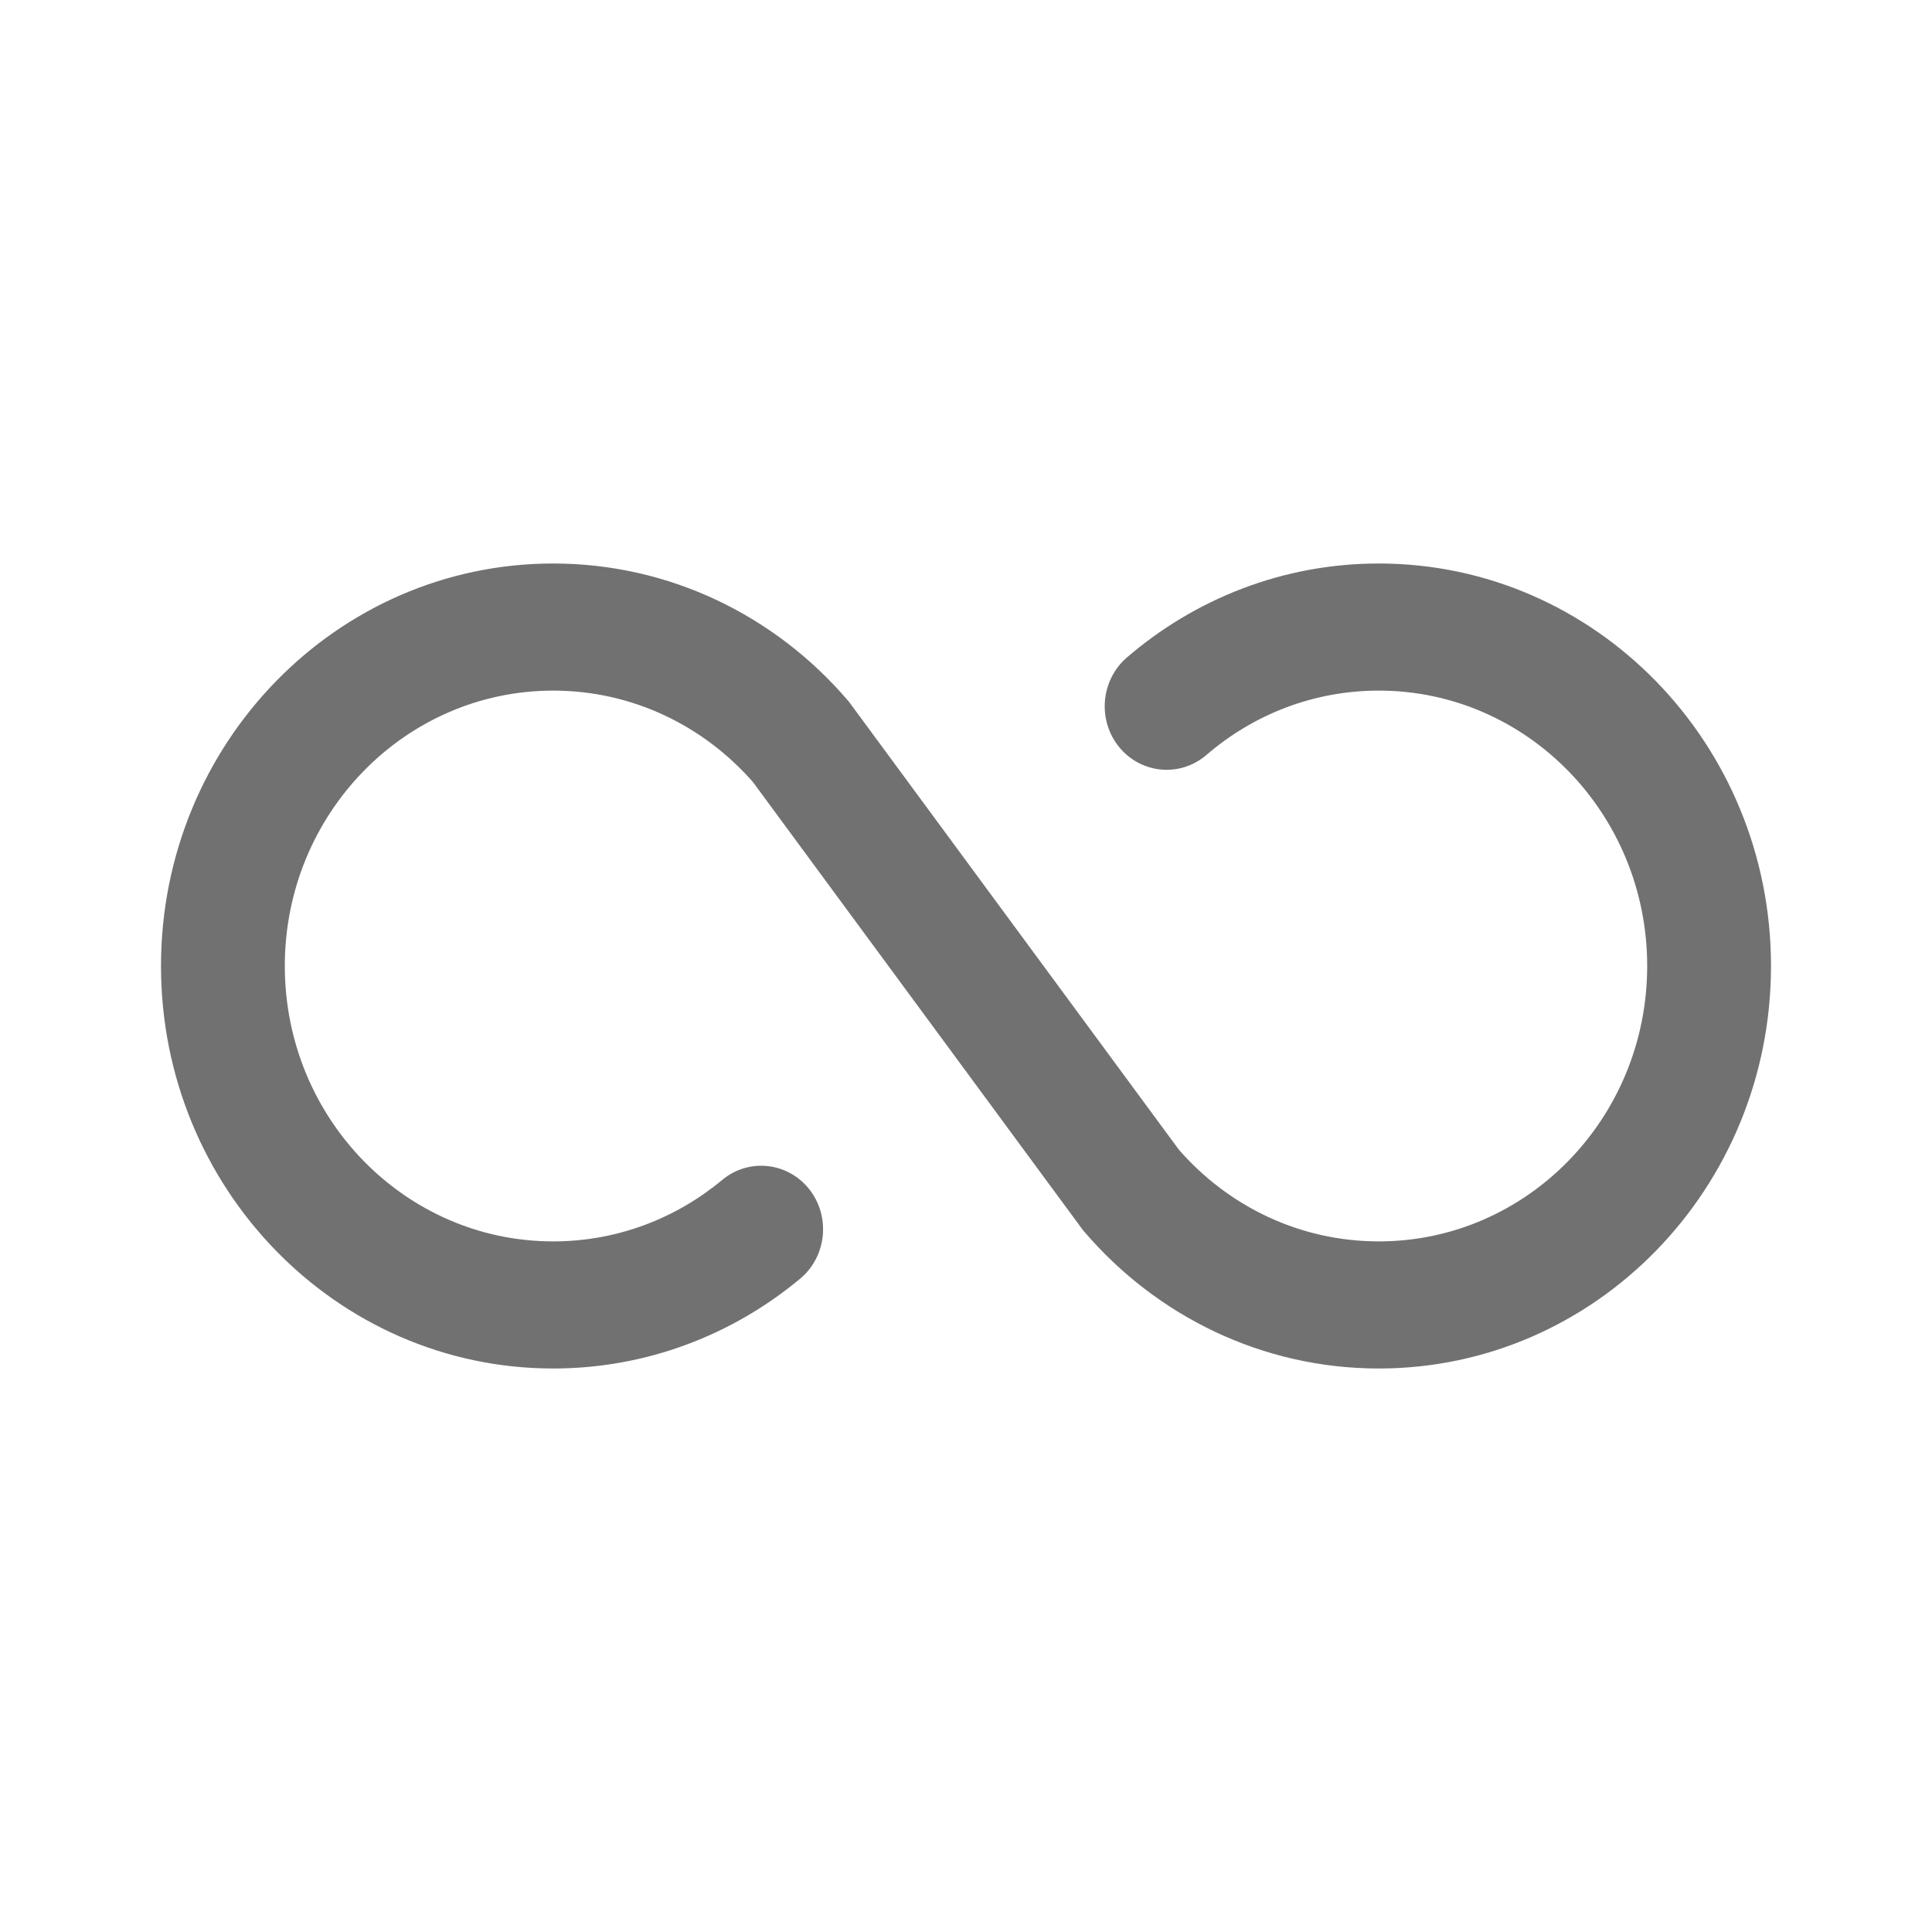
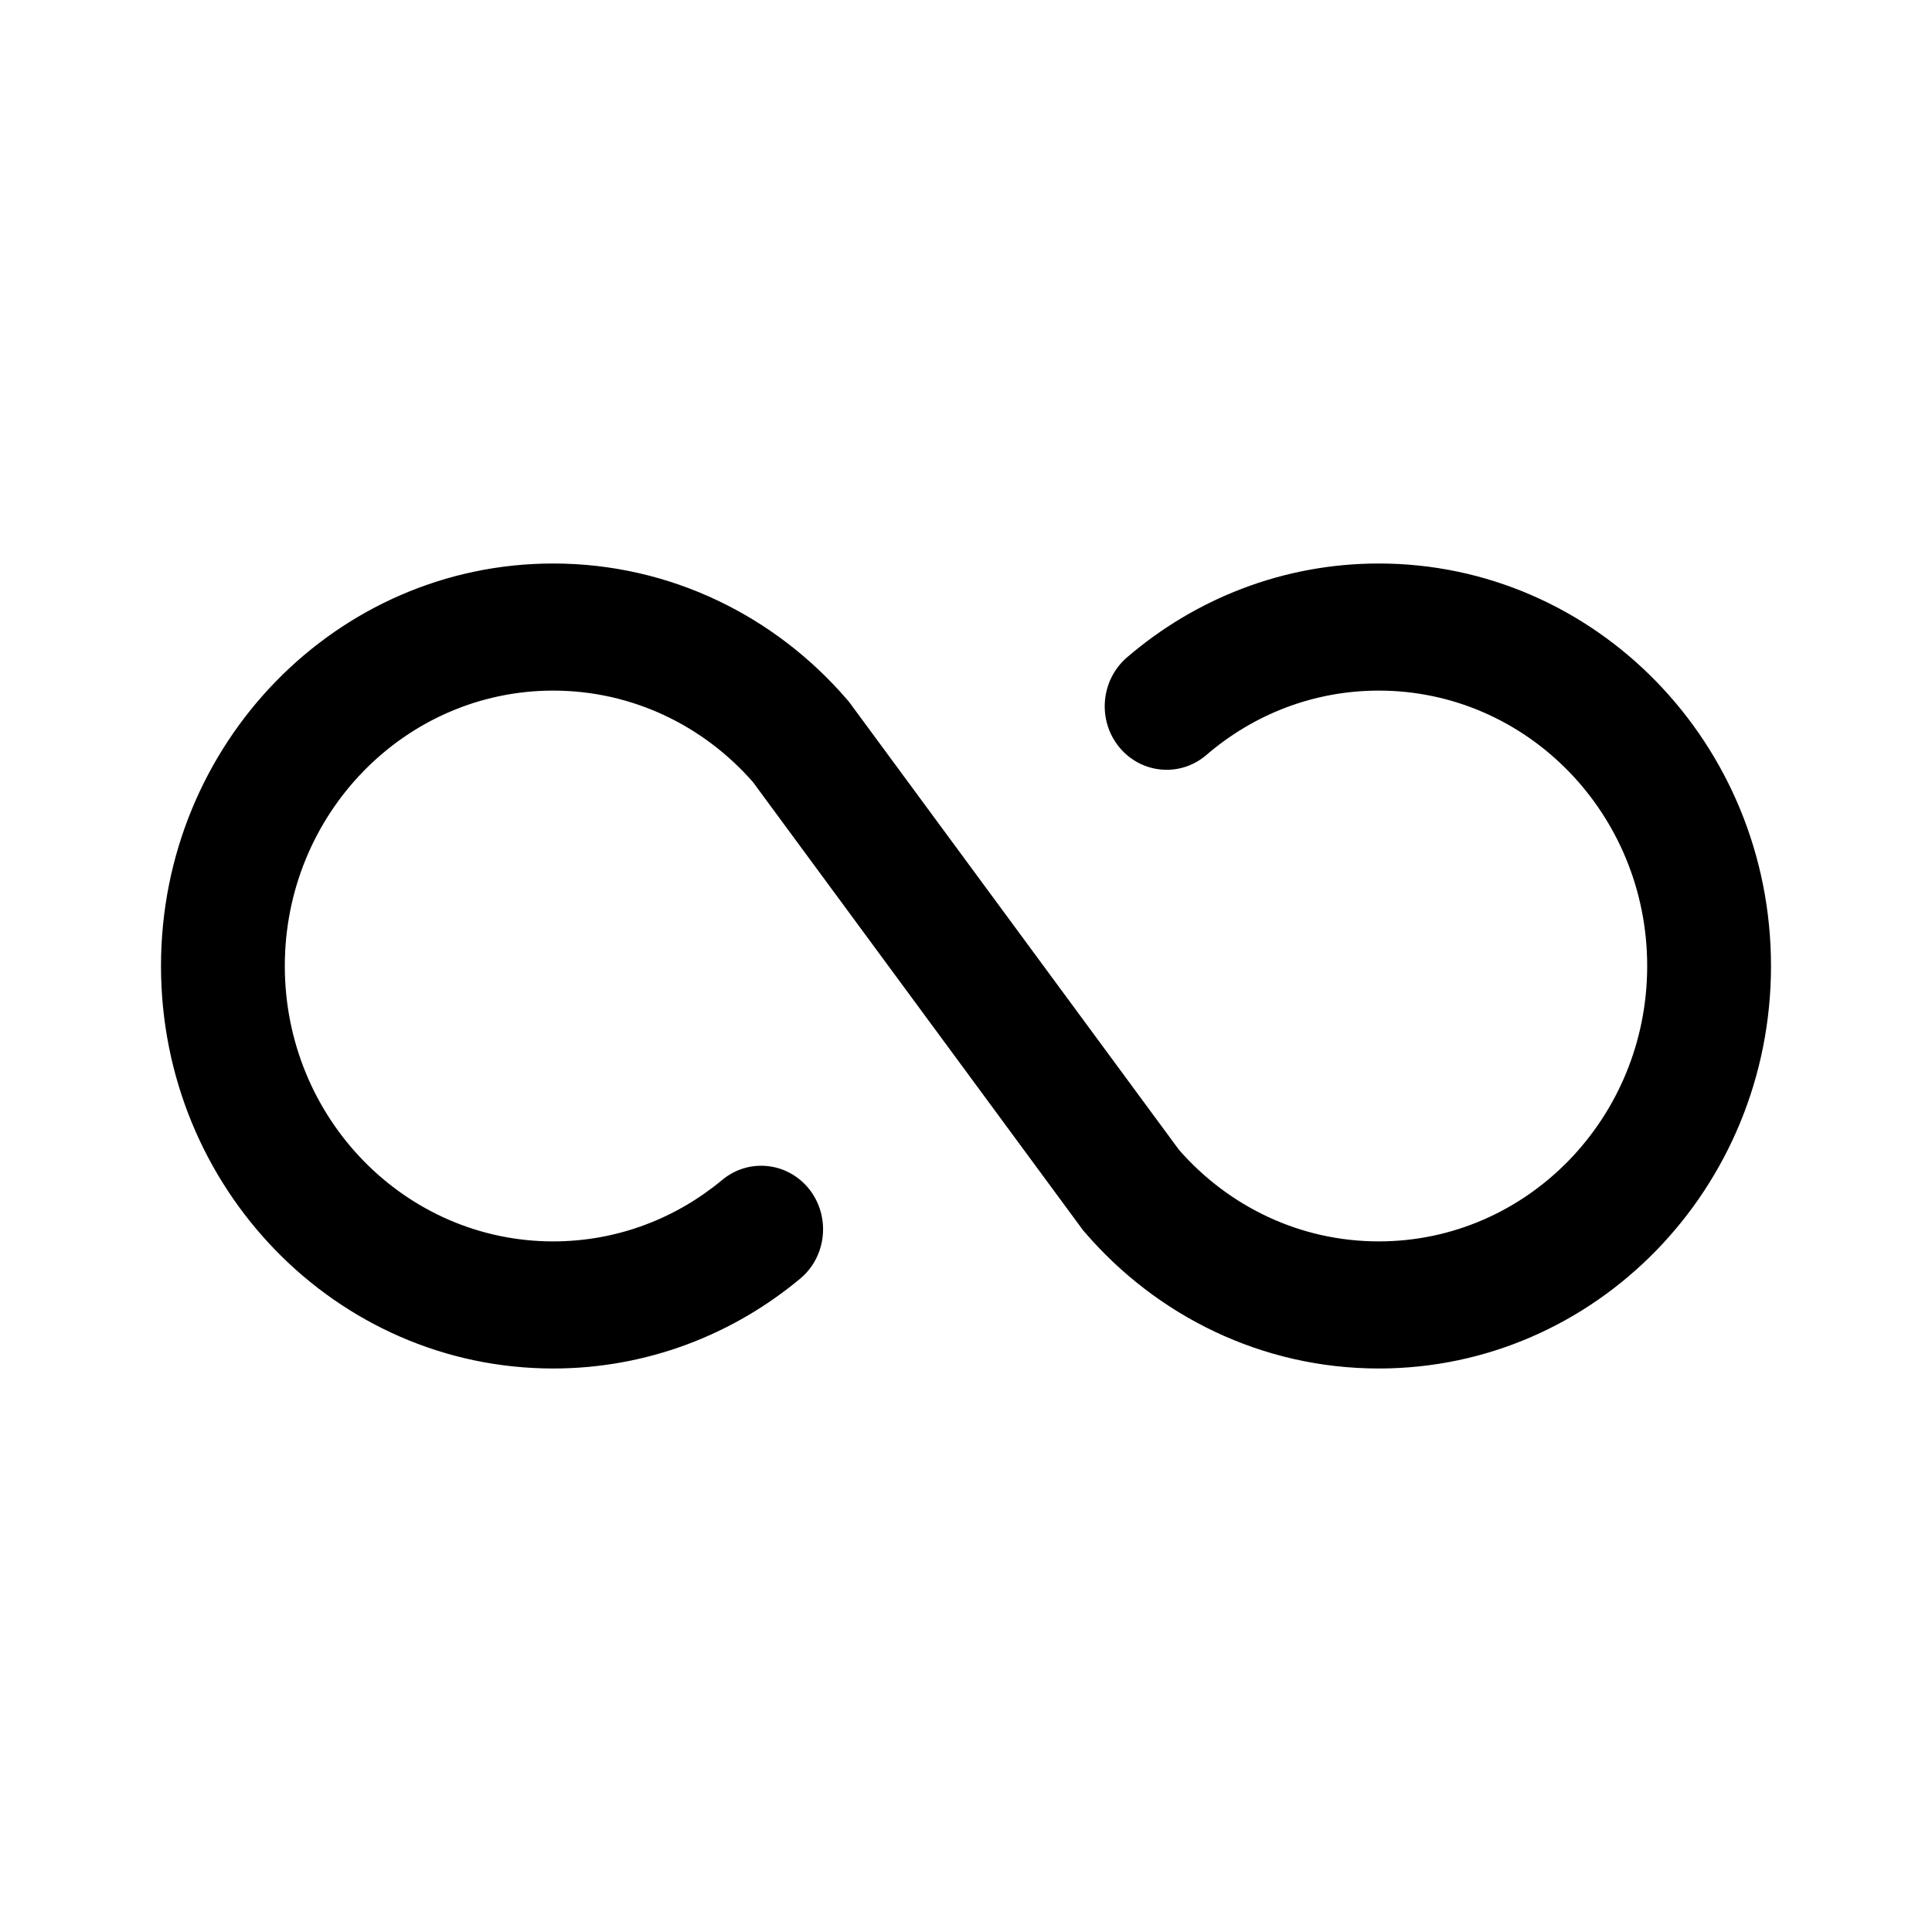
<svg xmlns="http://www.w3.org/2000/svg" width="24" height="24" viewBox="0 0 24 24" fill="none">
-   <path fill-rule="evenodd" clip-rule="evenodd" d="M17.128 8.579C18.969 8.579 20.462 10.111 20.462 12C20.462 13.889 18.969 15.421 17.128 15.421C16.143 15.421 15.258 14.983 14.646 14.284L10.562 8.739C10.551 8.723 10.538 8.707 10.525 8.693C9.634 7.656 8.327 7 6.872 7C4.181 7 2 9.239 2 12C2 14.761 4.181 17 6.872 17C8.034 17 9.103 16.581 9.94 15.884C10.27 15.609 10.32 15.112 10.053 14.773C9.785 14.435 9.301 14.383 8.971 14.658C8.397 15.135 7.668 15.421 6.872 15.421C5.031 15.421 3.538 13.889 3.538 12C3.538 10.111 5.031 8.579 6.872 8.579C7.857 8.579 8.742 9.017 9.354 9.716L13.438 15.261C13.449 15.277 13.462 15.293 13.475 15.307C14.366 16.344 15.673 17 17.128 17C19.819 17 22 14.761 22 12C22 9.239 19.819 7 17.128 7C15.937 7 14.844 7.44 13.998 8.168C13.673 8.449 13.63 8.947 13.903 9.281C14.177 9.615 14.662 9.658 14.987 9.378C15.567 8.879 16.312 8.579 17.128 8.579Z" fill="#121212" fill-opacity="0.595" />
+   <path fill-rule="evenodd" clip-rule="evenodd" d="M17.128 8.579C18.969 8.579 20.462 10.111 20.462 12C20.462 13.889 18.969 15.421 17.128 15.421C16.143 15.421 15.258 14.983 14.646 14.284L10.562 8.739C10.551 8.723 10.538 8.707 10.525 8.693C9.634 7.656 8.327 7 6.872 7C4.181 7 2 9.239 2 12C2 14.761 4.181 17 6.872 17C8.034 17 9.103 16.581 9.94 15.884C10.27 15.609 10.32 15.112 10.053 14.773C9.785 14.435 9.301 14.383 8.971 14.658C8.397 15.135 7.668 15.421 6.872 15.421C5.031 15.421 3.538 13.889 3.538 12C3.538 10.111 5.031 8.579 6.872 8.579C7.857 8.579 8.742 9.017 9.354 9.716L13.438 15.261C13.449 15.277 13.462 15.293 13.475 15.307C14.366 16.344 15.673 17 17.128 17C19.819 17 22 14.761 22 12C22 9.239 19.819 7 17.128 7C15.937 7 14.844 7.44 13.998 8.168C13.673 8.449 13.63 8.947 13.903 9.281C14.177 9.615 14.662 9.658 14.987 9.378C15.567 8.879 16.312 8.579 17.128 8.579Z" fill="black" />
</svg>
